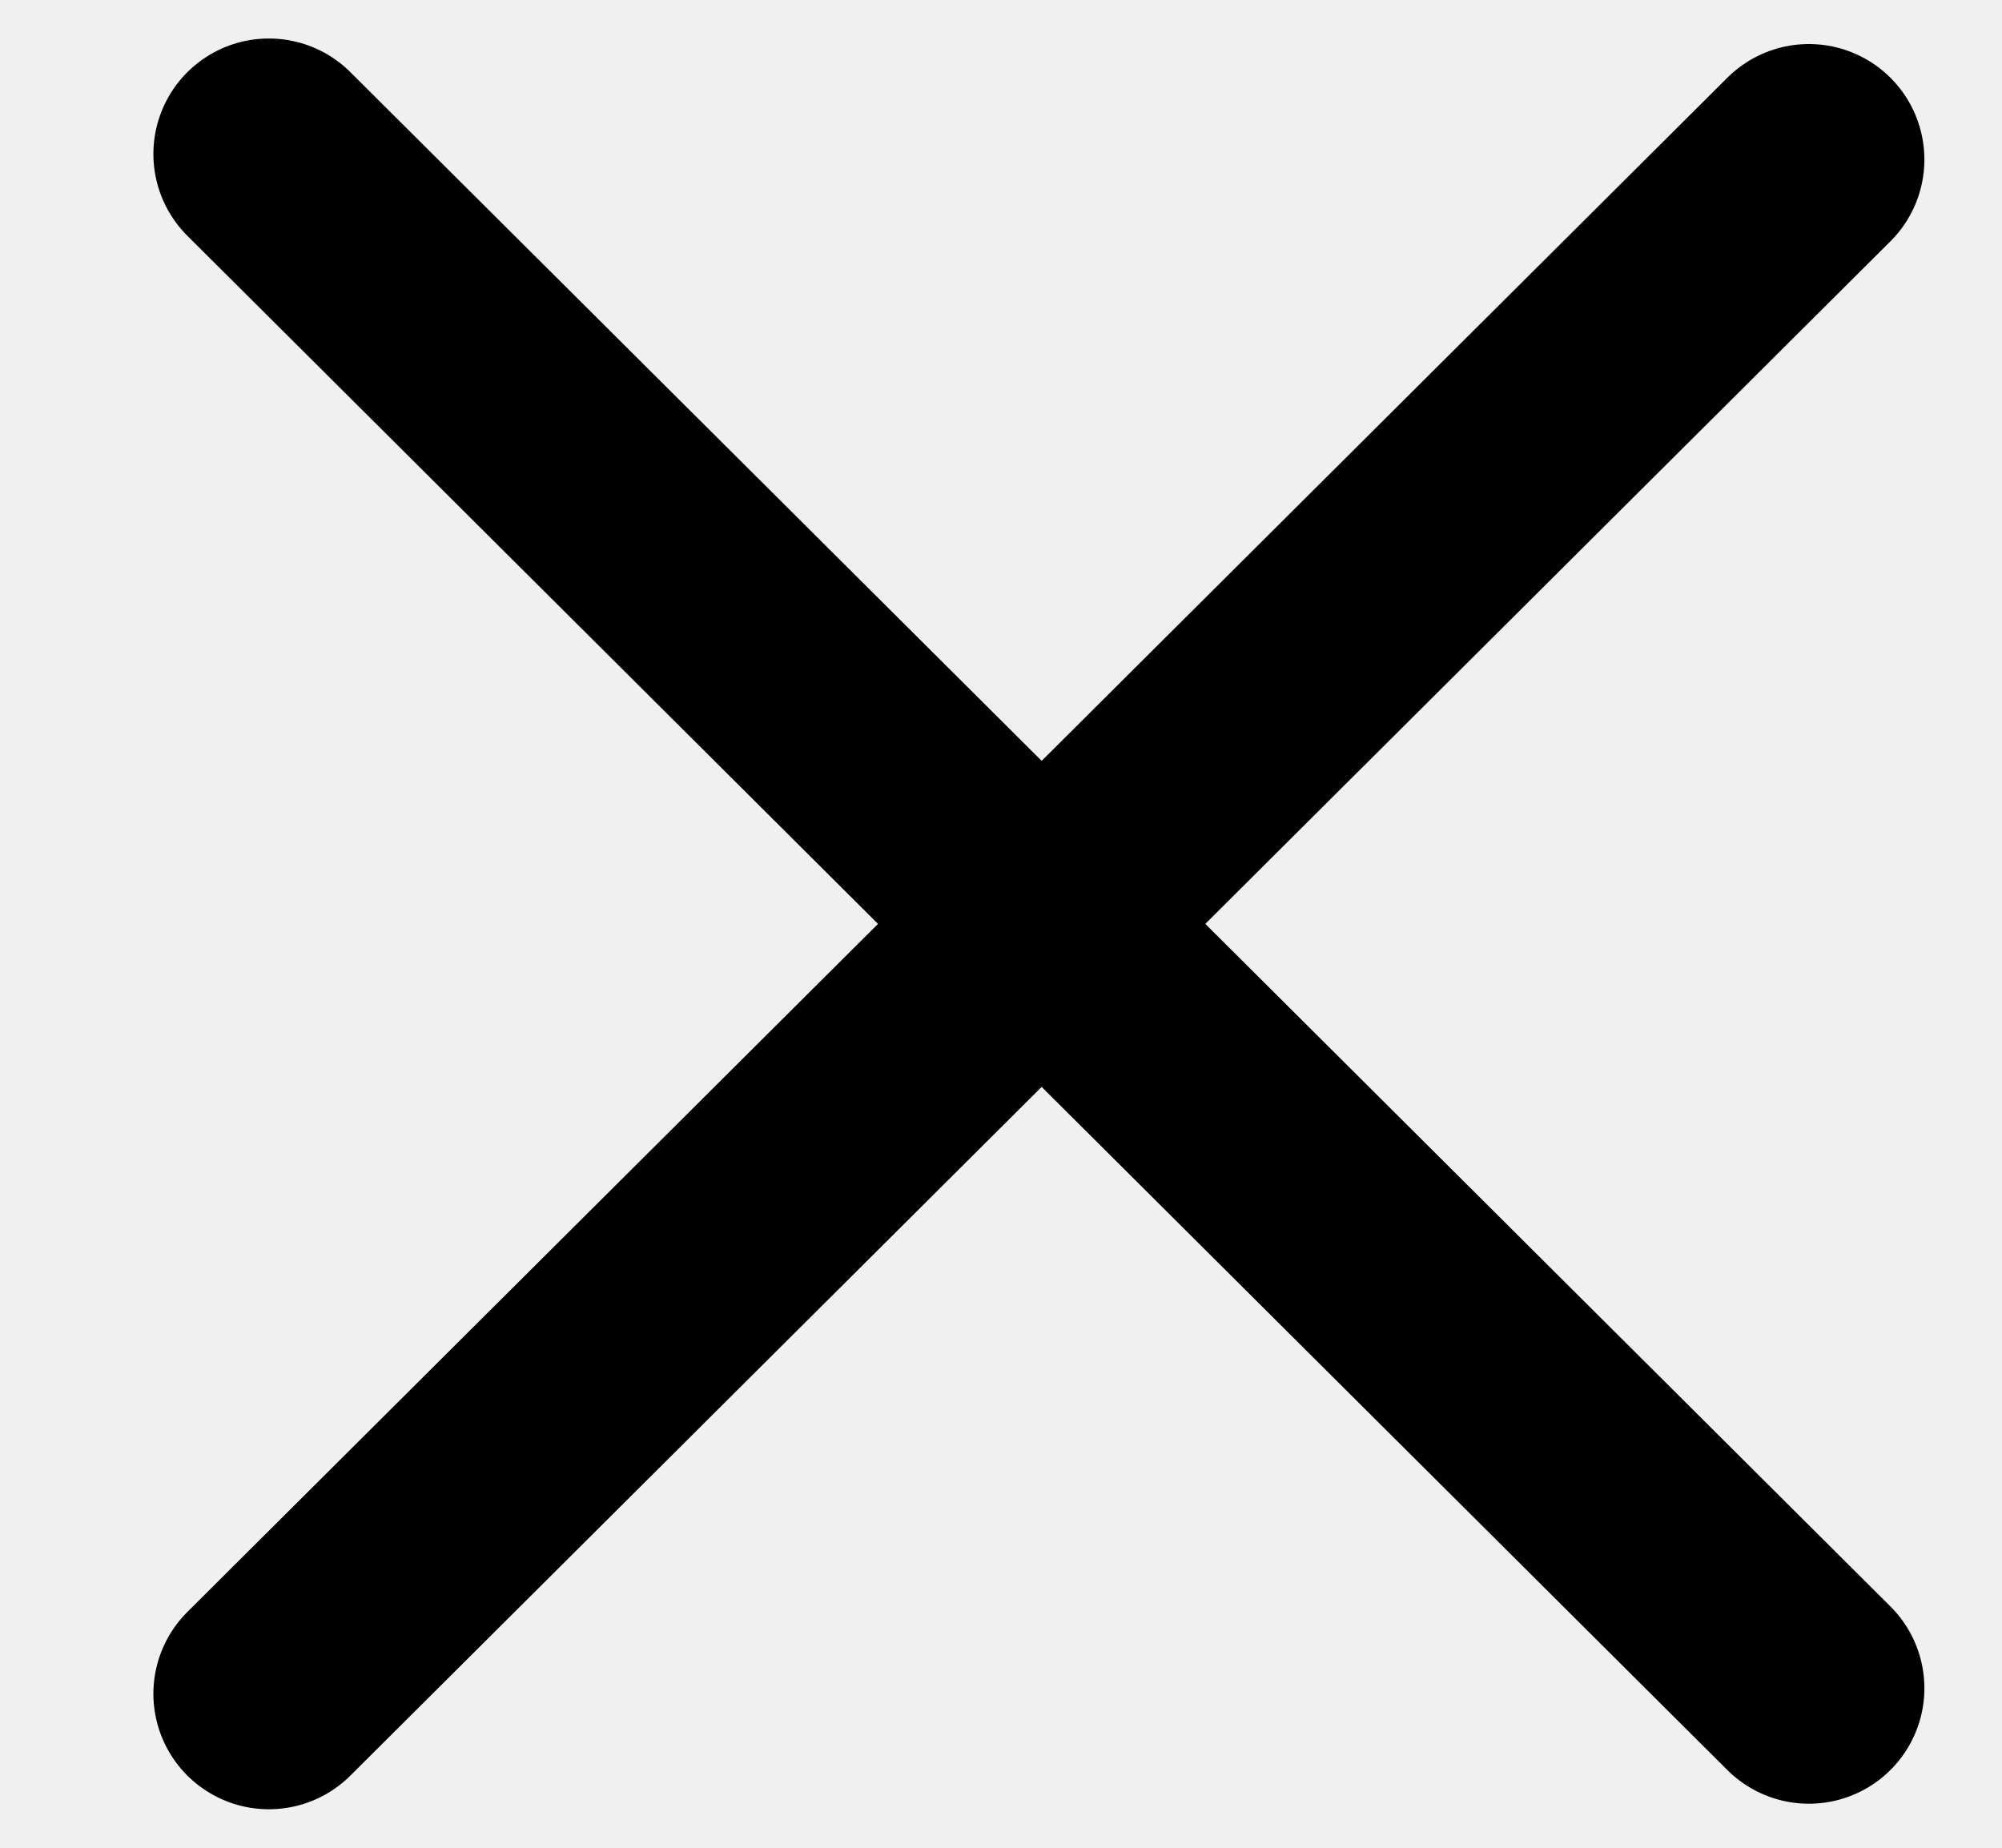
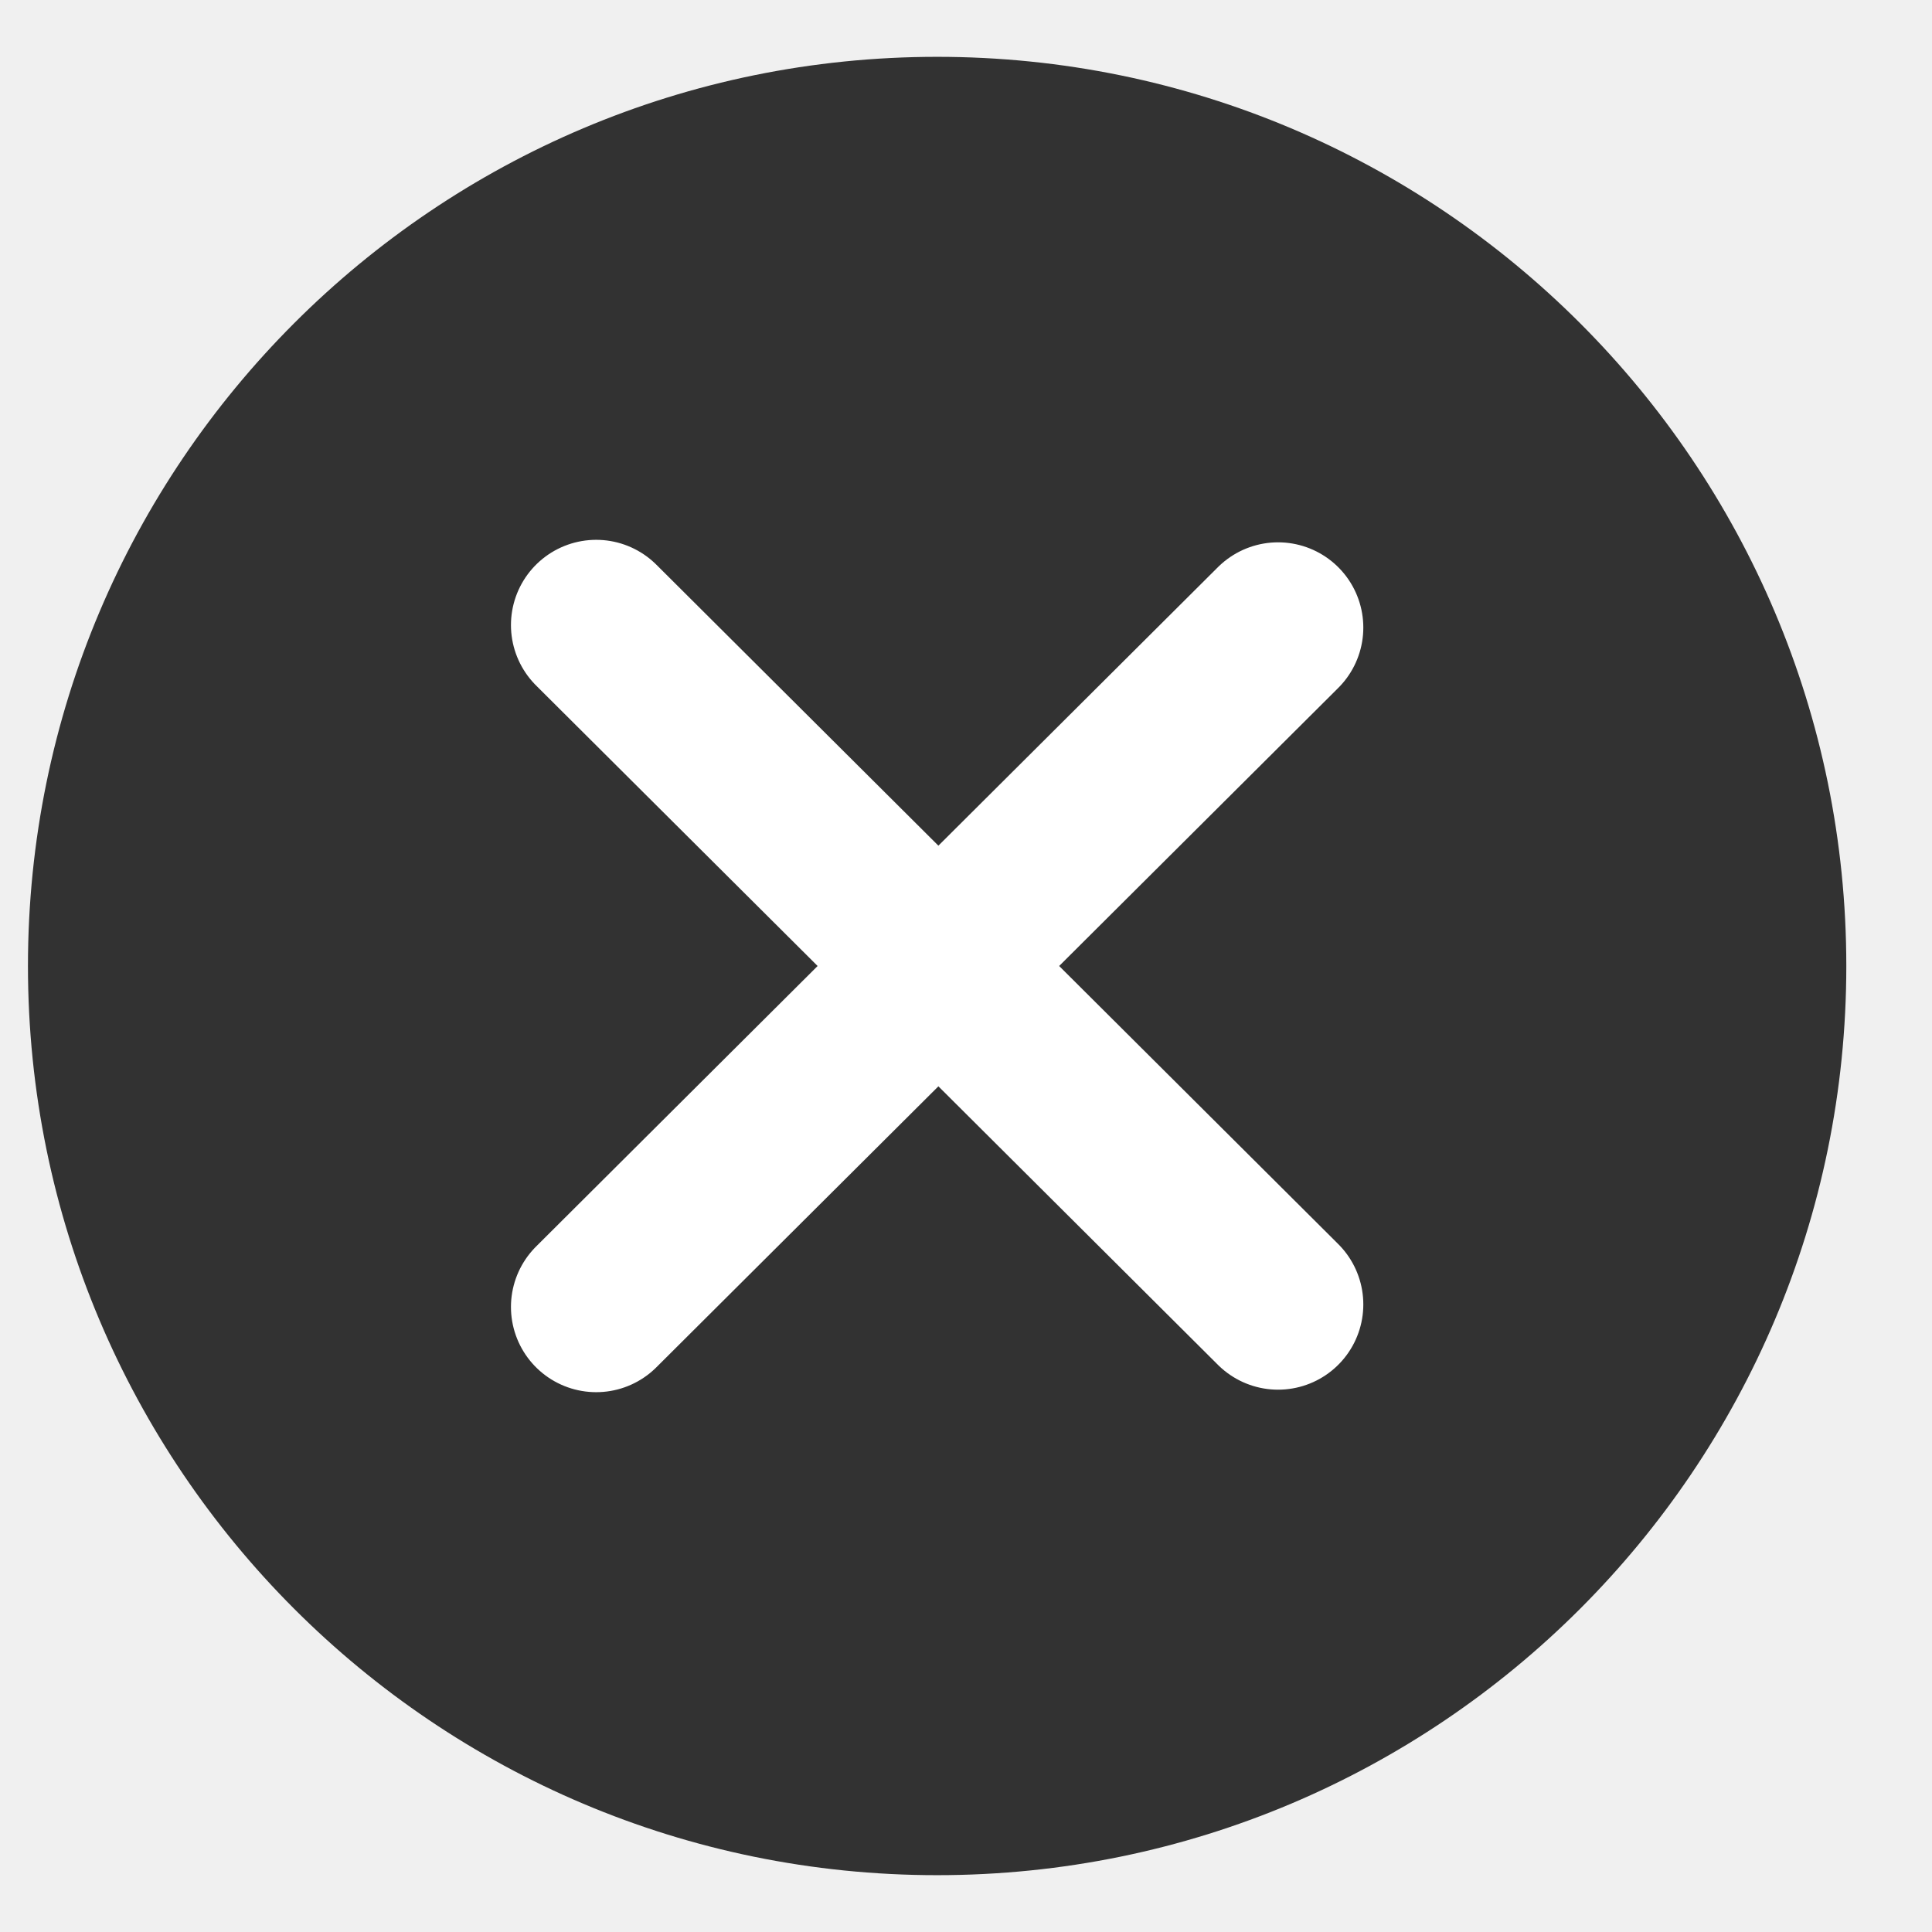
- <svg xmlns="http://www.w3.org/2000/svg" width="13" height="12" viewBox="0 0 13 12" fill="none">
-   <path d="M1.746 1L11.746 10.964M1.746 11L11.746 1.036" stroke="black" stroke-width="1.5" stroke-linecap="round" stroke-linejoin="round" />
+ <svg xmlns="http://www.w3.org/2000/svg" width="17" height="17" viewBox="0 0 17 17" fill="none">
+   <rect x="0.246" y="0.5" width="16" height="16" rx="8" fill="#323232" />
+   <path d="M5.246 5.5L11.246 11.478M5.246 11.5L11.246 5.522" stroke="white" stroke-width="1.5" stroke-linecap="round" stroke-linejoin="round" />
</svg>
